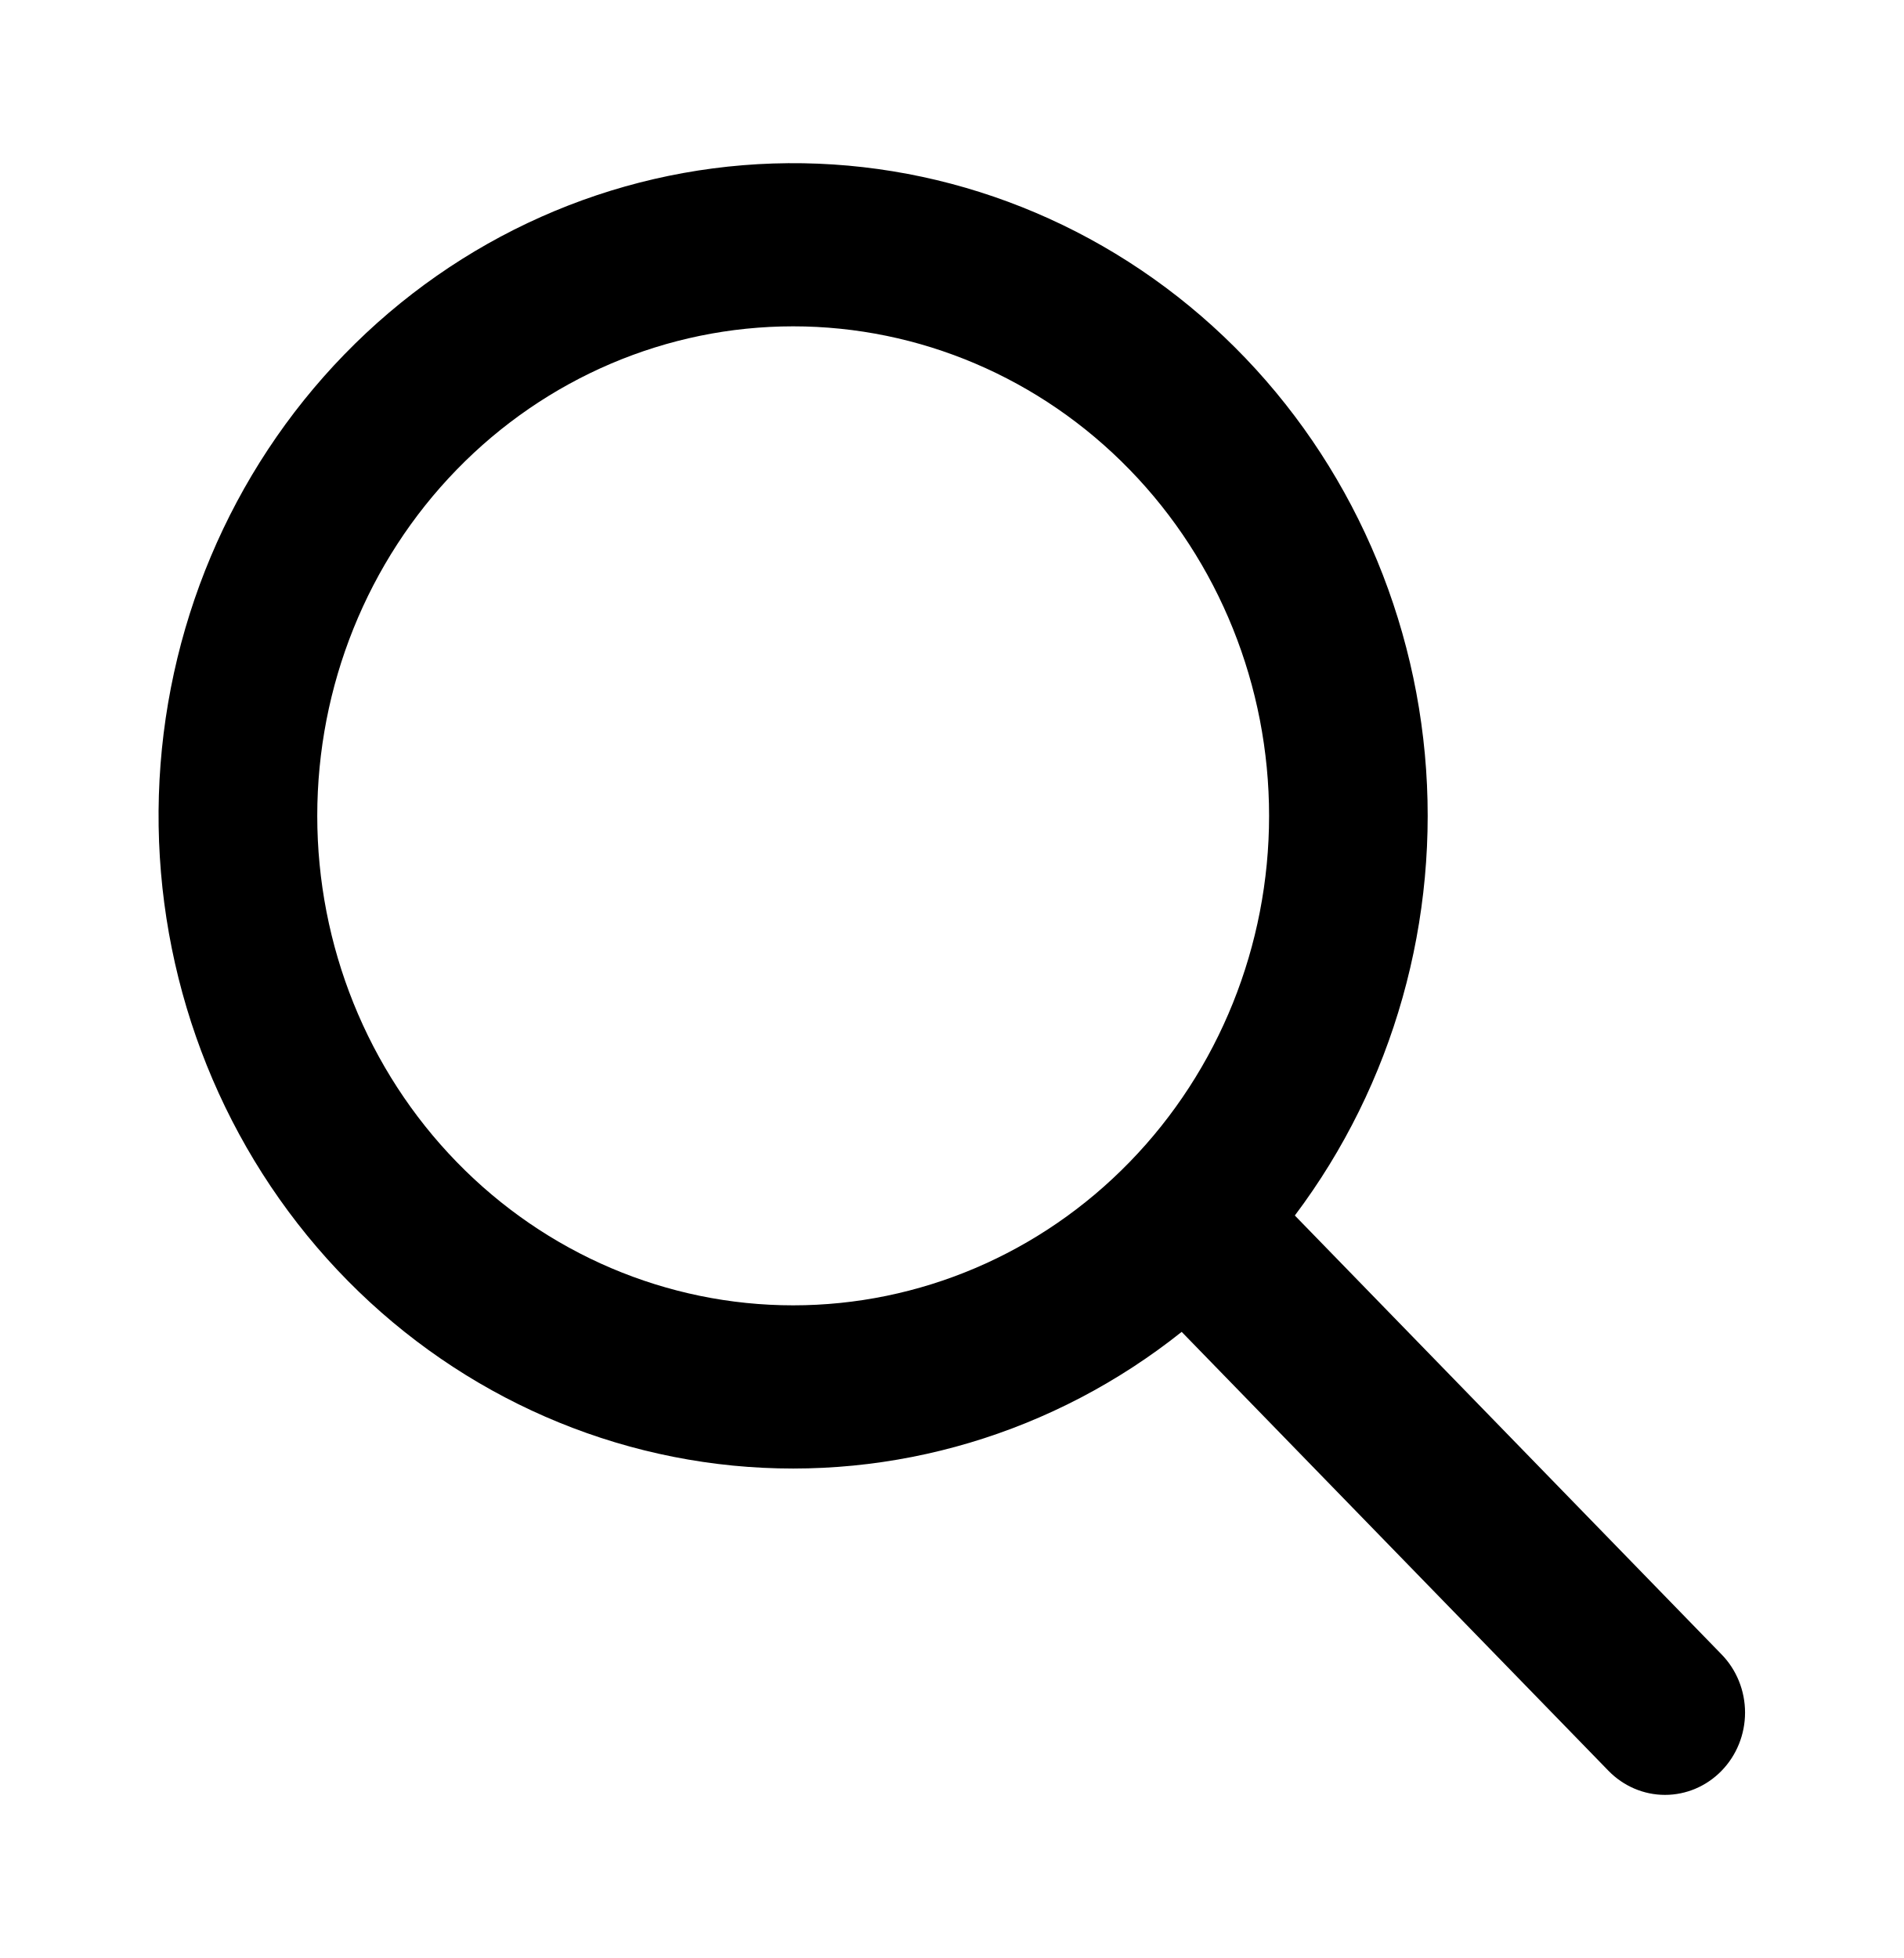
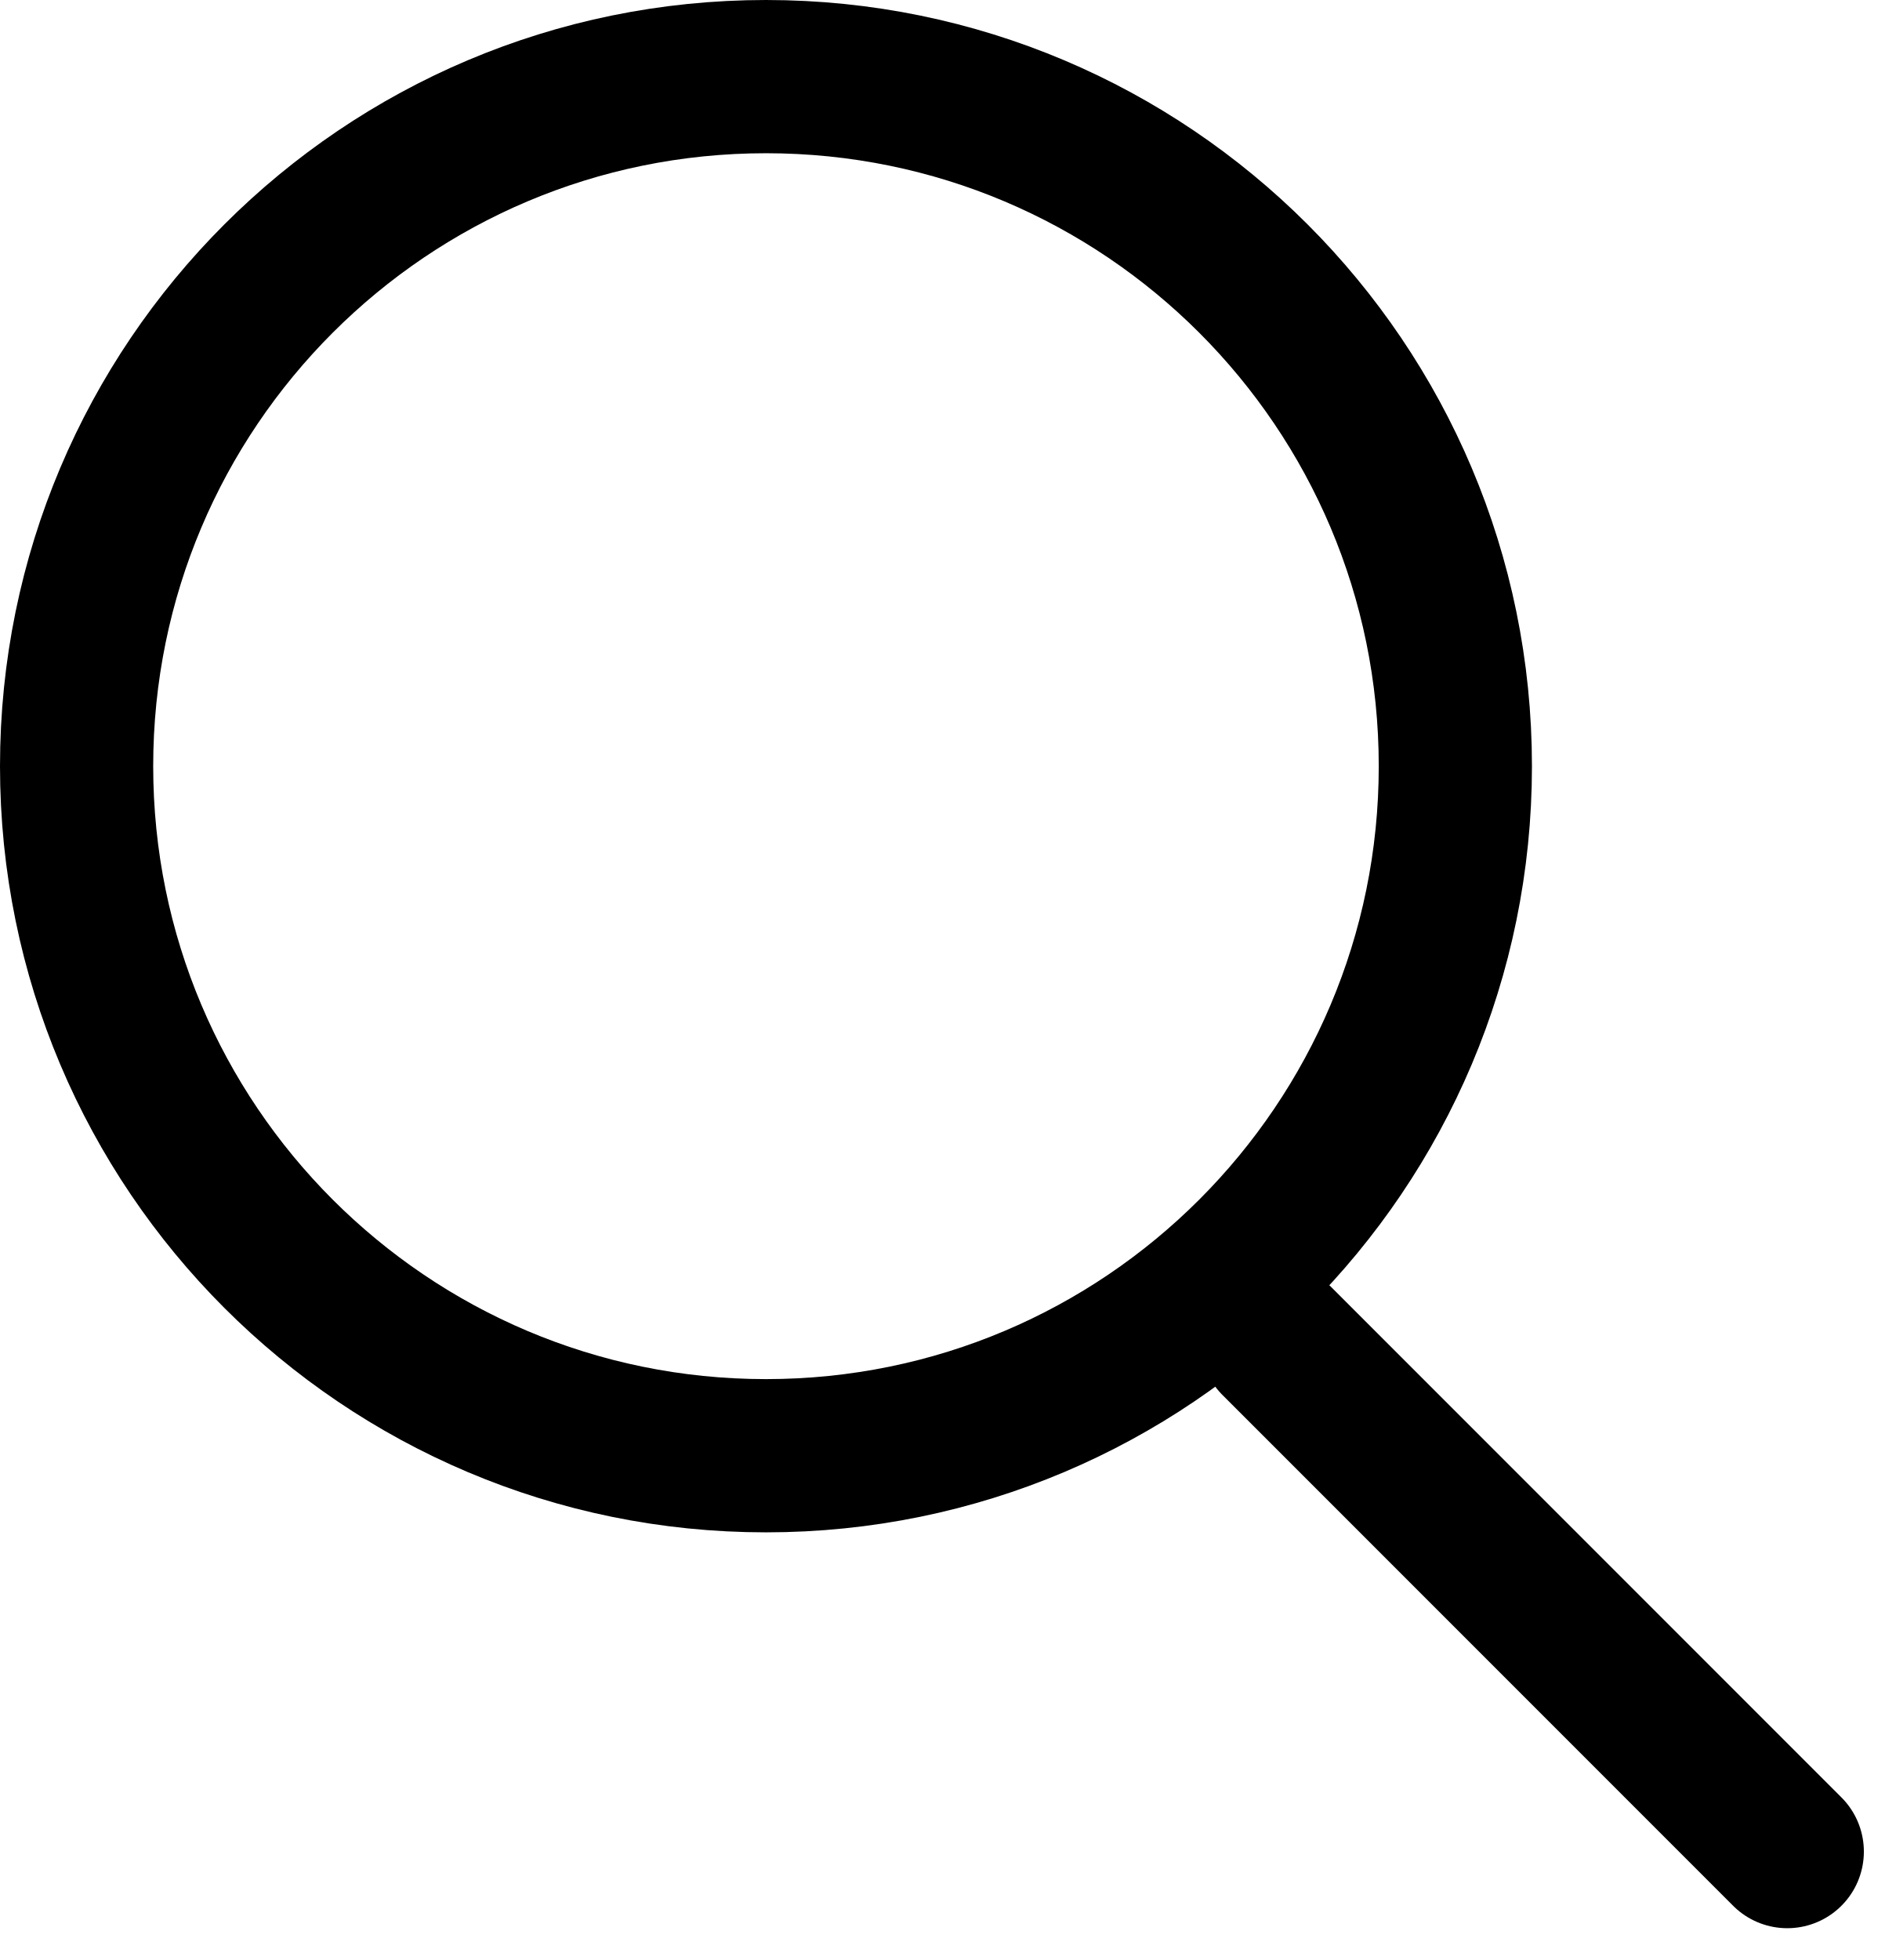
- <svg xmlns="http://www.w3.org/2000/svg" width="35" height="36" viewBox="0 0 35 36" fill="none">
-   <path fill-rule="evenodd" clip-rule="evenodd" d="M23.807 22.349L31.653 30.419C31.929 30.702 32.084 31.087 32.084 31.488C32.084 31.89 31.928 32.275 31.652 32.558C31.376 32.842 31.002 33.001 30.612 33.001C30.222 33.001 29.848 32.841 29.572 32.557L21.726 24.488C19.381 26.356 16.431 27.235 13.478 26.947C10.525 26.658 7.789 25.223 5.828 22.933C3.867 20.643 2.828 17.671 2.921 14.621C3.015 11.571 4.235 8.673 6.333 6.515C8.43 4.357 11.248 3.103 14.214 3.006C17.179 2.91 20.068 3.979 22.294 5.996C24.52 8.013 25.916 10.827 26.197 13.865C26.477 16.902 25.622 19.936 23.806 22.349H23.807ZM14.583 24C16.904 24 19.13 23.052 20.77 21.364C22.412 19.676 23.333 17.387 23.333 15C23.333 12.613 22.412 10.324 20.77 8.636C19.13 6.948 16.904 6 14.583 6C12.263 6 10.037 6.948 8.396 8.636C6.755 10.324 5.833 12.613 5.833 15C5.833 17.387 6.755 19.676 8.396 21.364C10.037 23.052 12.263 24 14.583 24V24Z" fill="black" />
+ <svg xmlns="http://www.w3.org/2000/svg" width="14.849" height="15.349" viewBox="0 0 14.849 15.349">
+   <g id="Group_233" data-name="Group 233" transform="translate(-219 -22)">
+     <g id="Ellipse_82" data-name="Ellipse 82" transform="translate(219 22)" fill="none" stroke="#000" stroke-width="1.2">
+       <circle cx="6" cy="6" r="6" stroke="none" />
+       <circle cx="6" cy="6" r="5.4" fill="none" />
+     </g>
+     <line id="Line_108" data-name="Line 108" x2="4" y2="4" transform="translate(229 32.5)" fill="none" stroke="#000" stroke-linecap="round" stroke-width="1.2" />
+   </g>
</svg>
